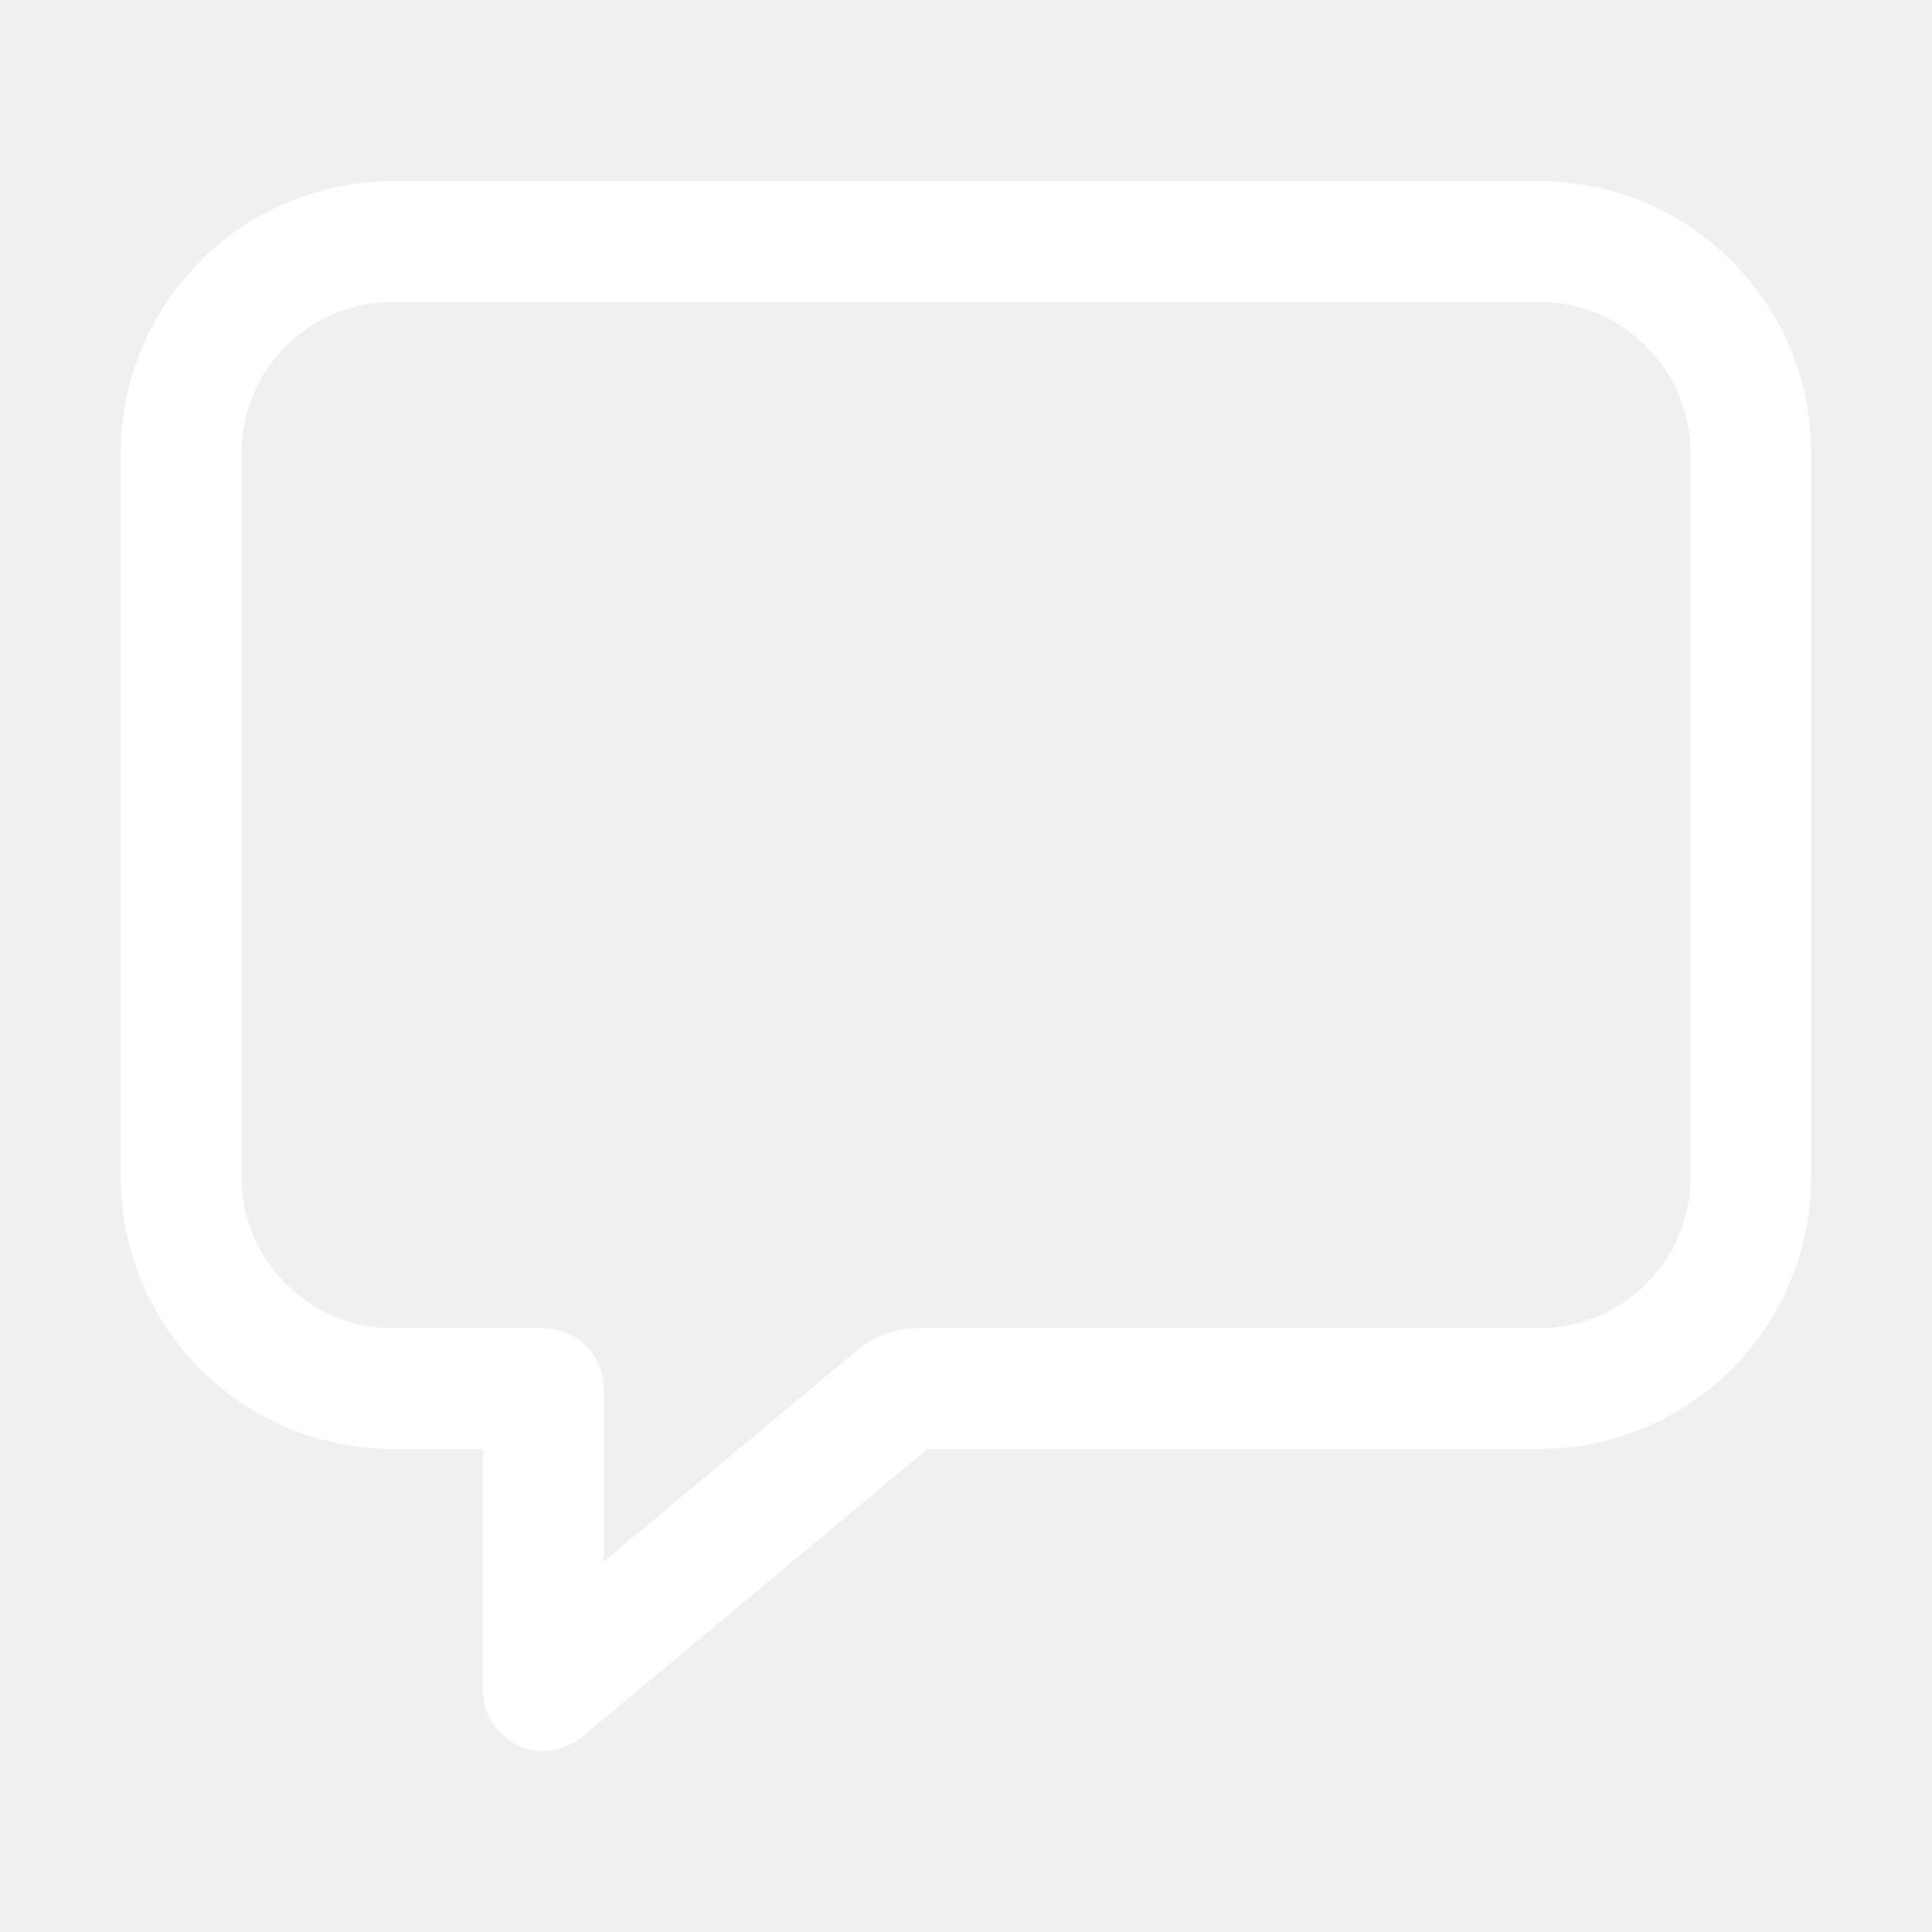
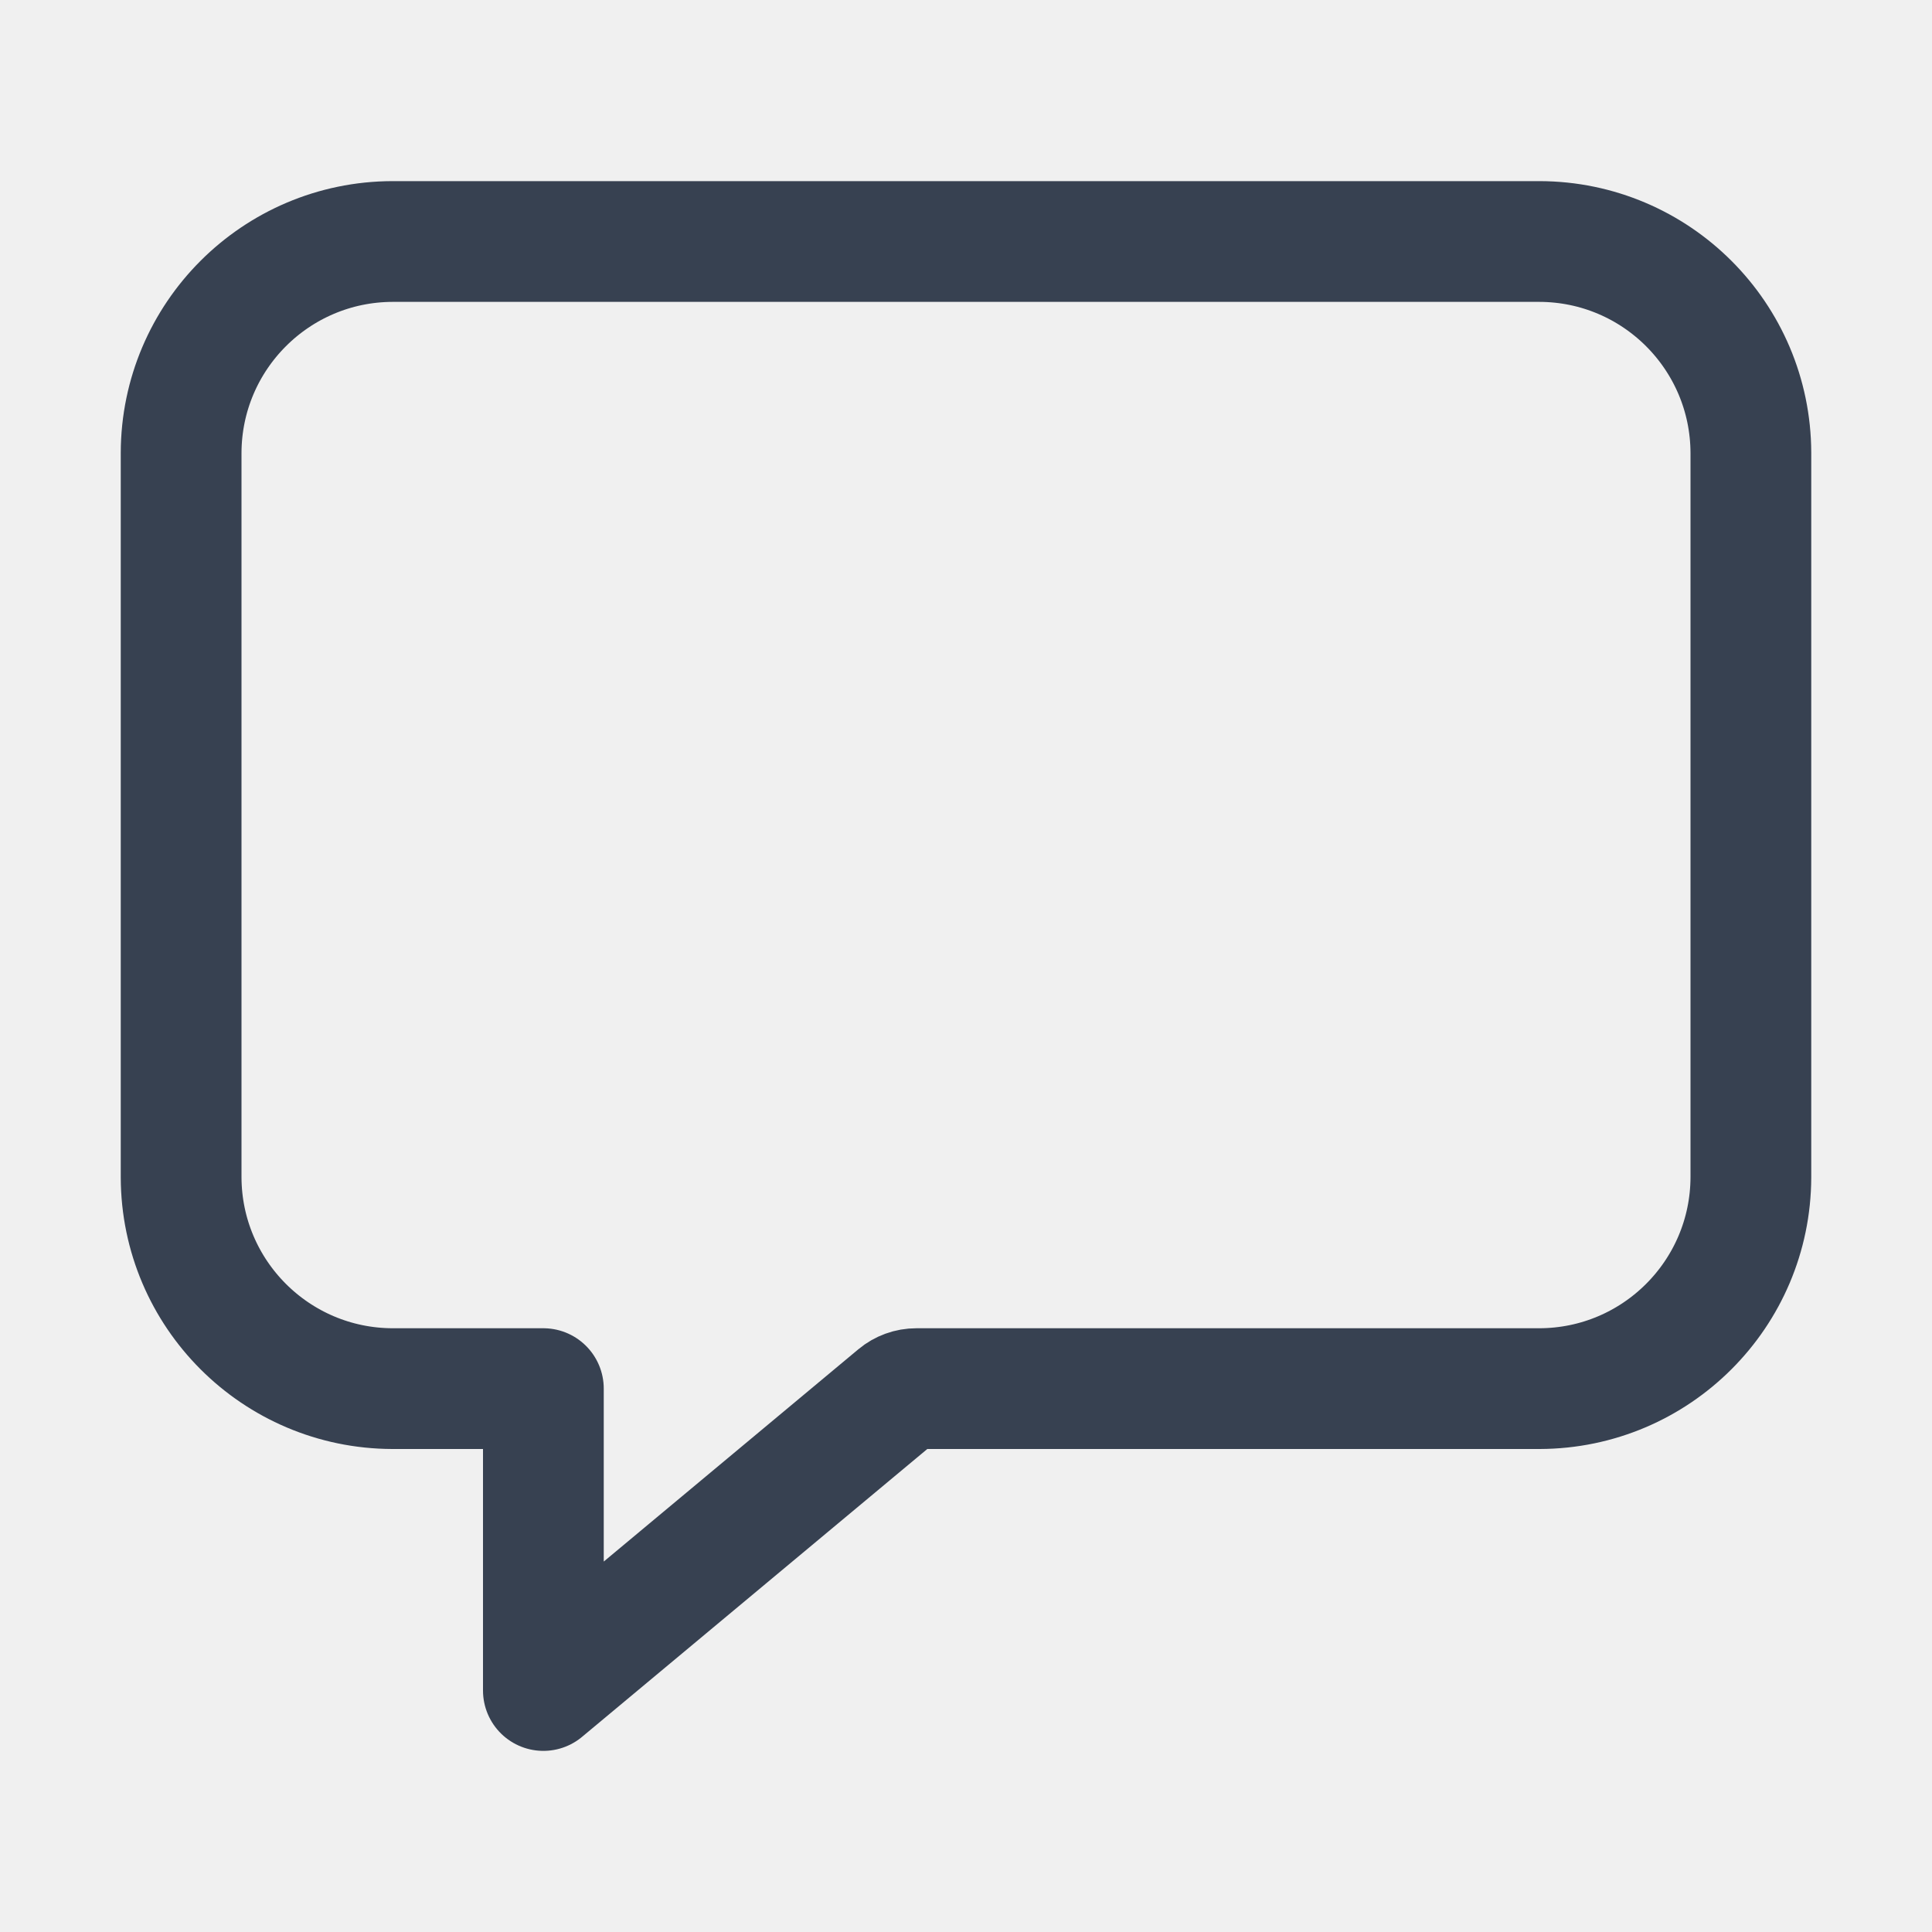
<svg xmlns="http://www.w3.org/2000/svg" class="ionicon" viewBox="0 0 512 512">
-   <path d="M408 64H104a56.16 56.16 0 00-56 56v192a56.16 56.16 0 0056 56h40v80l93.72-78.14a8 8 0 015.13-1.86H408a56.16 56.16 0 0056-56V120a56.16 56.16 0 00-56-56z" fill="none" stroke="white" stroke-linejoin="round" stroke-width="32" />
+   <path d="M408 64H104a56.16 56.16 0 00-56 56v192a56.16 56.16 0 0056 56h40v80l93.72-78.14a8 8 0 015.13-1.86H408a56.16 56.16 0 0056-56V120a56.16 56.16 0 00-56-56z" fill="none" stroke="#374151" stroke-linejoin="round" stroke-width="32" />
</svg>
